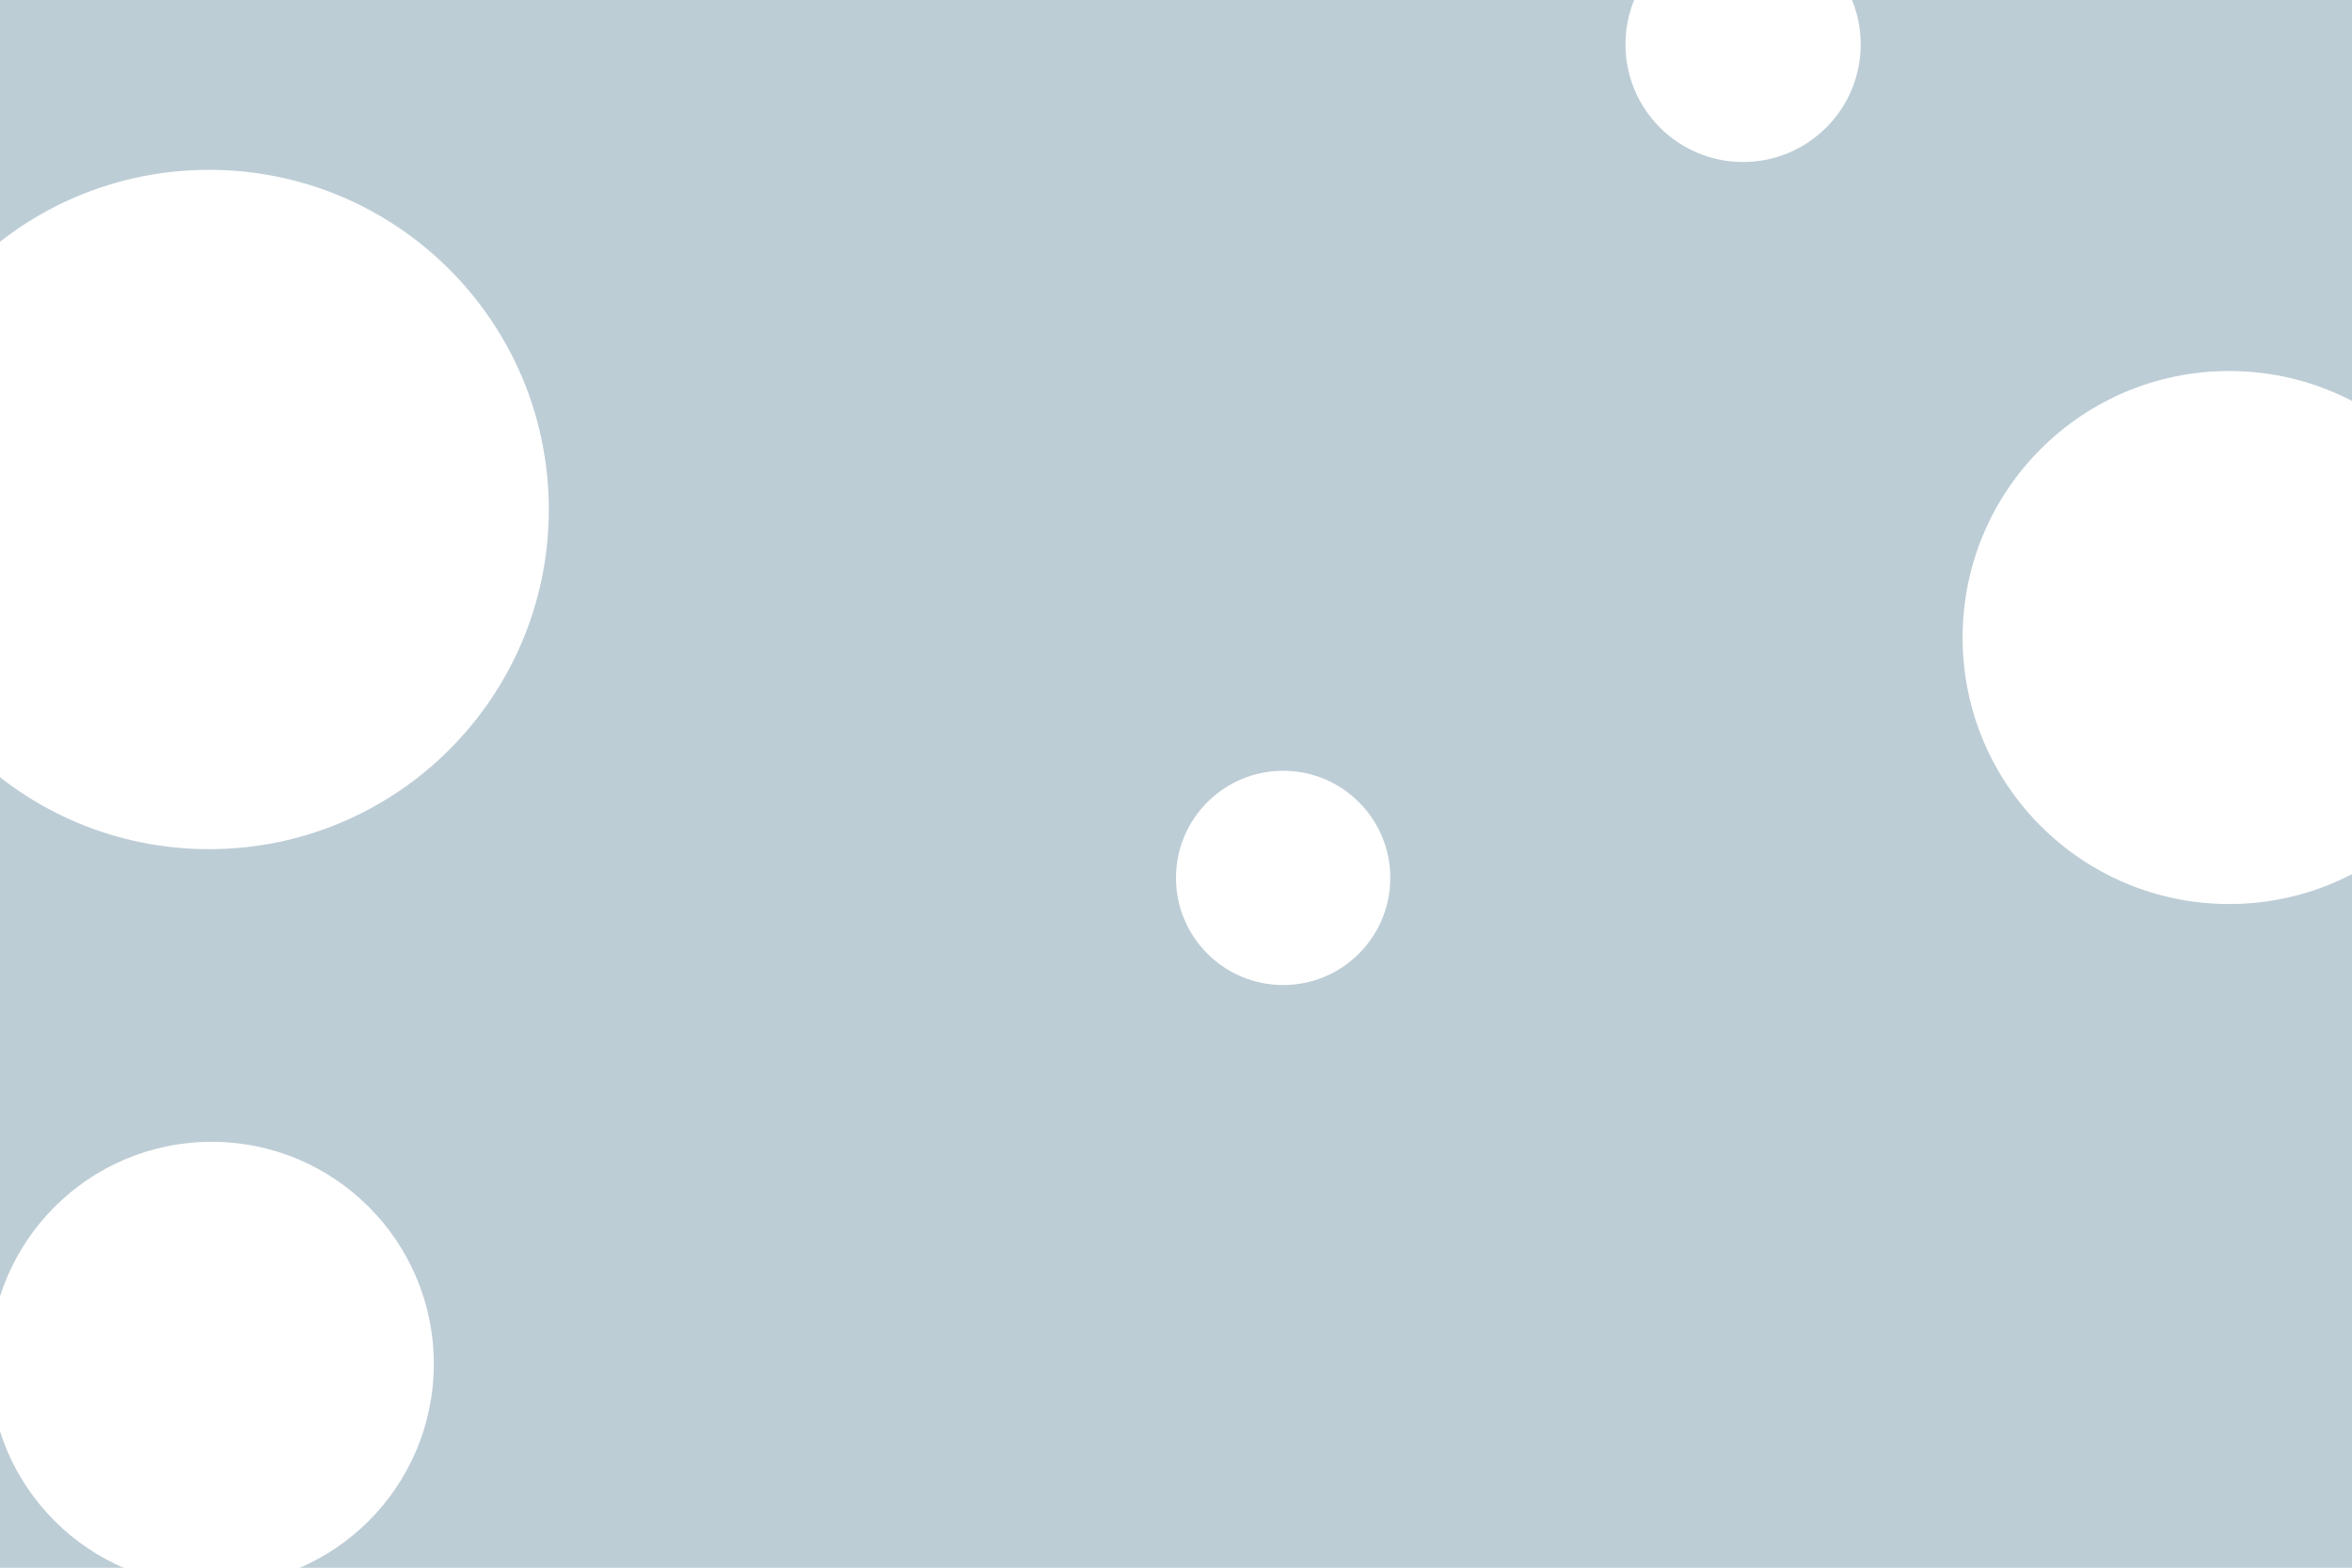
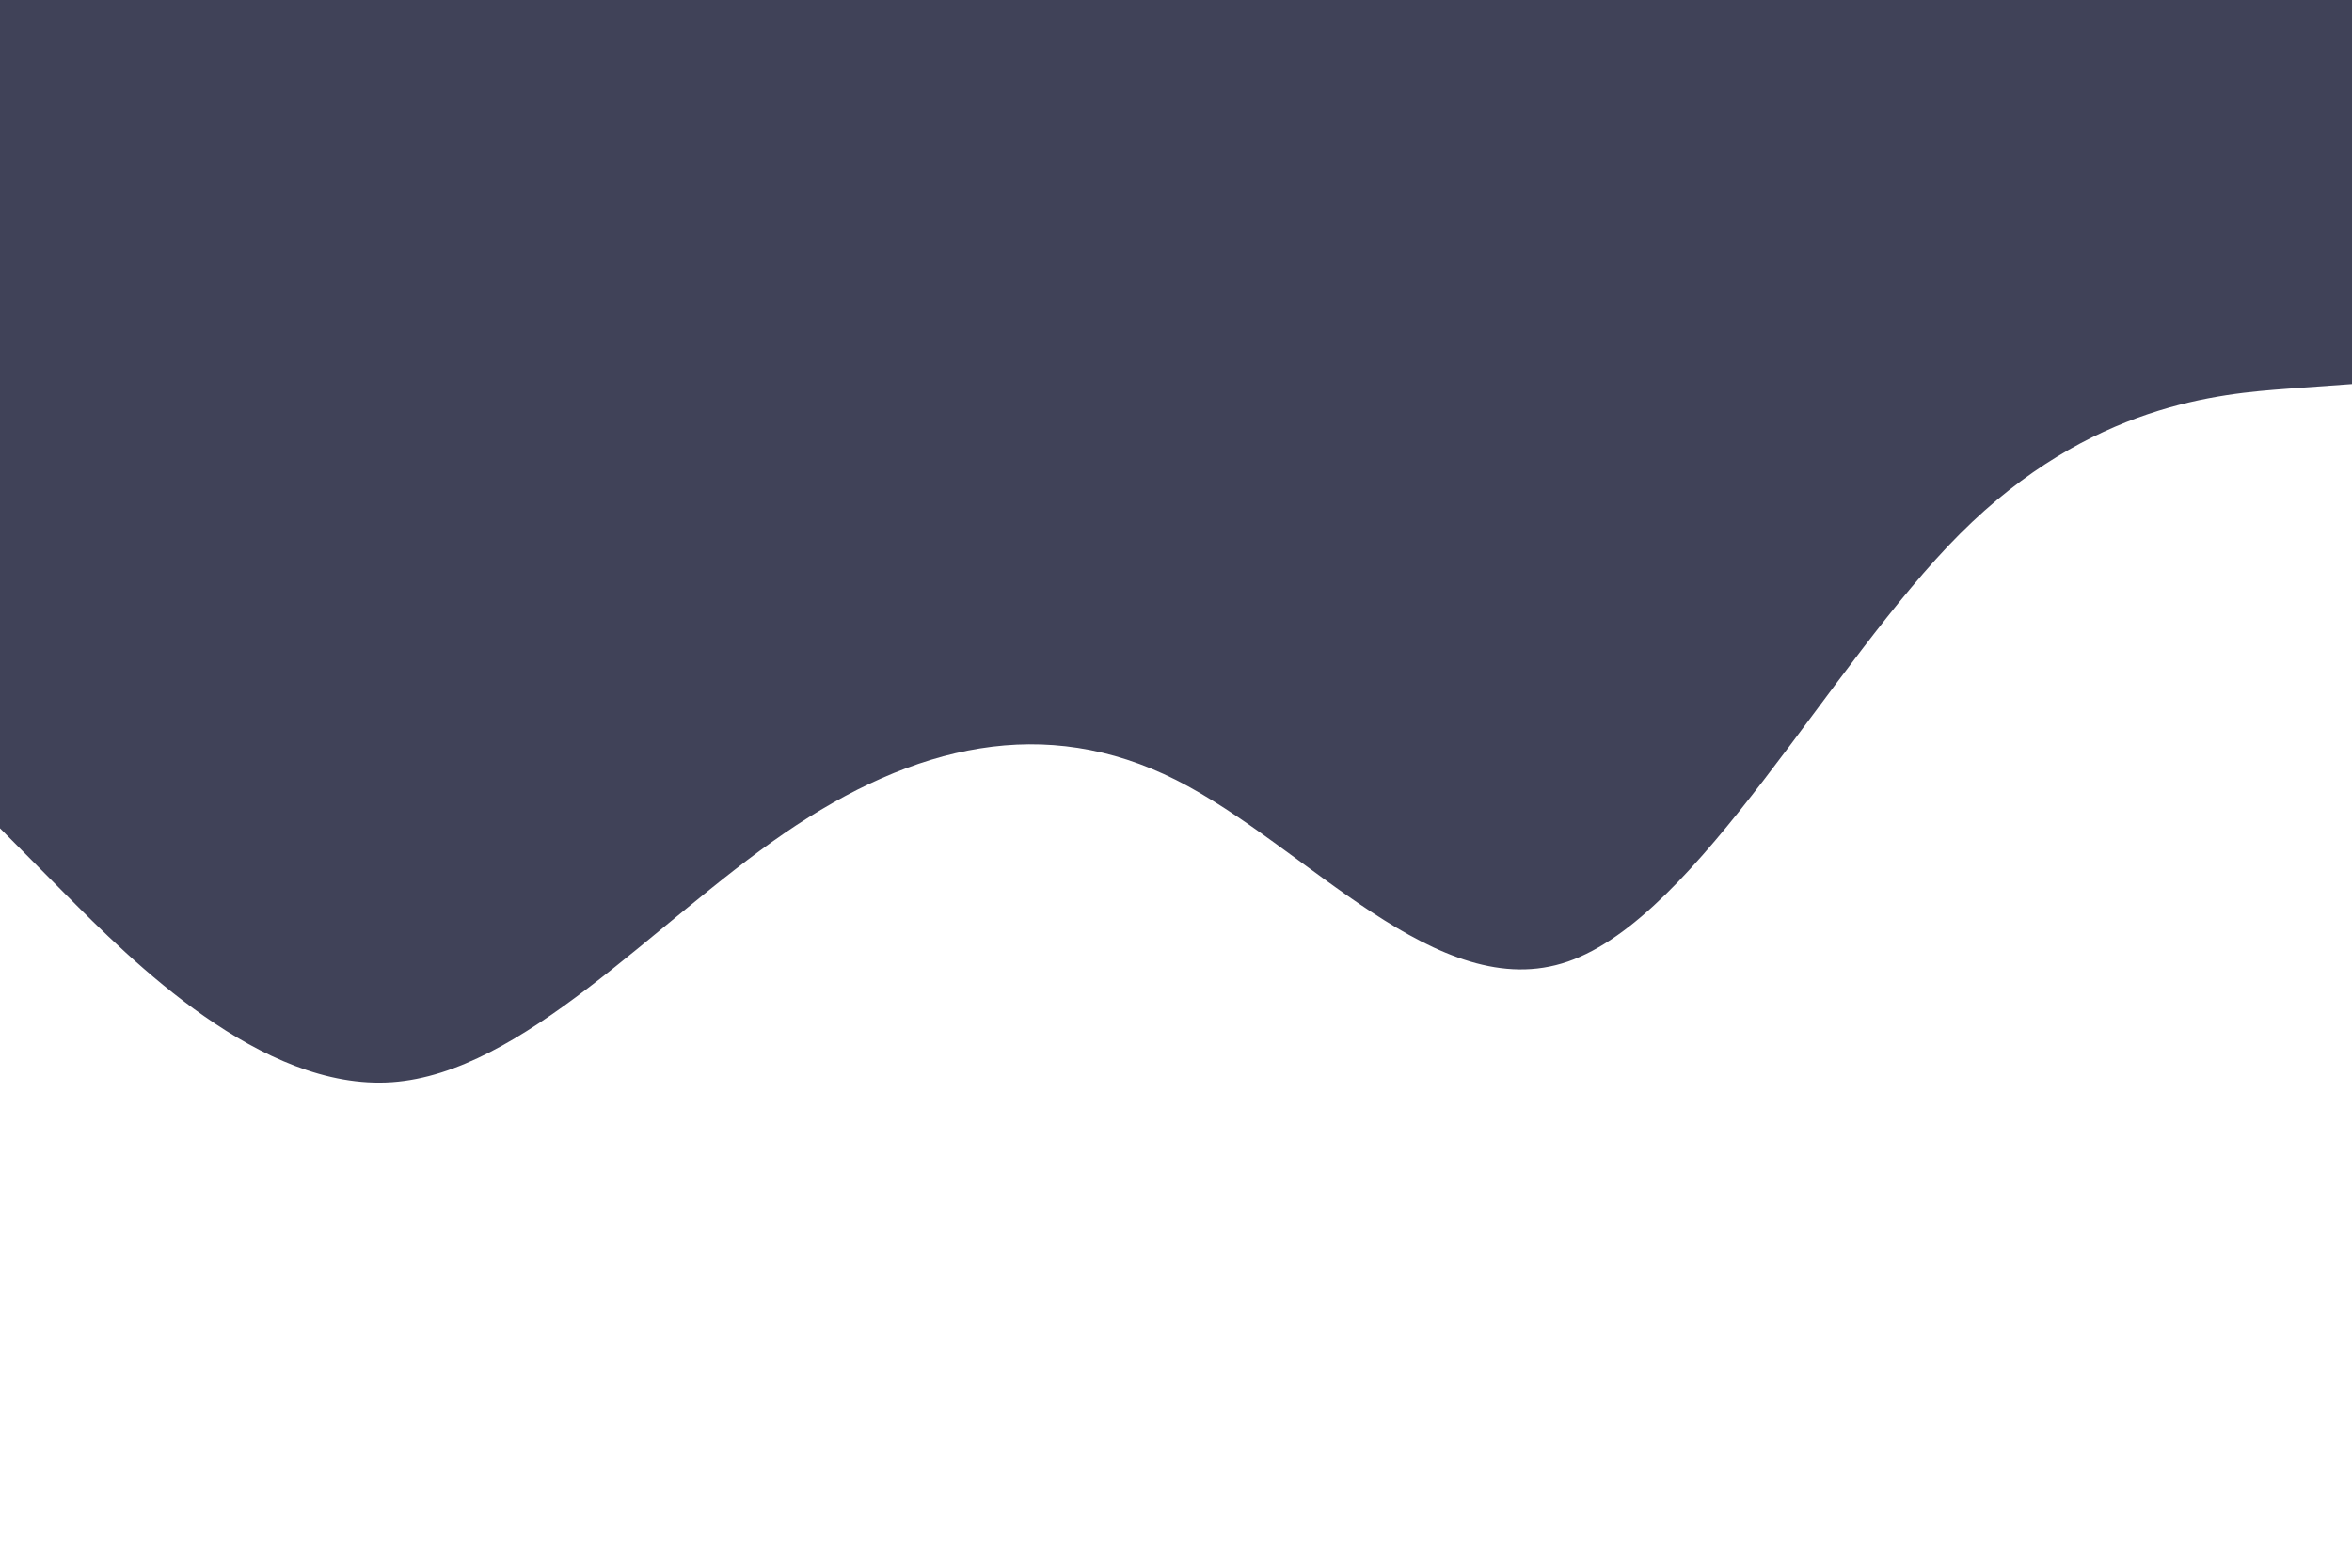
<svg xmlns="http://www.w3.org/2000/svg" id="visual" viewBox="0 0 900 600" width="900" height="600" version="1.1">
-   <rect x="0" y="0" width="900" height="600" fill="#BDCDD6" />
-   <g fill="#fff">
-     <circle r="130" cx="80" cy="195" />
-     <circle r="41" cx="491" cy="336" />
-     <circle r="85" cx="81" cy="522" />
-     <circle r="45" cx="667" cy="17" />
-     <circle r="102" cx="853" cy="244" />
-   </g>
+   <rect x="0" y="0" width="900" height="600" fill="#404258" />
+   <path d="M0 317L25 342.2C50 367.3 100 417.7 150 414.2C200 410.7 250 353.3 300 319C350 284.7 400 273.3 450 298.5C500 323.7 550 385.3 600 368C650 350.7 700 254.3 750 204.3C800 154.3 850 150.7 875 148.8L900 147L900 601L875 601C850 601 800 601 750 601C700 601 650 601 600 601C550 601 500 601 450 601C400 601 350 601 300 601C250 601 200 601 150 601C100 601 50 601 25 601L0 601Z" fill="#fff" stroke-linecap="round" stroke-linejoin="miter" />
</svg>
